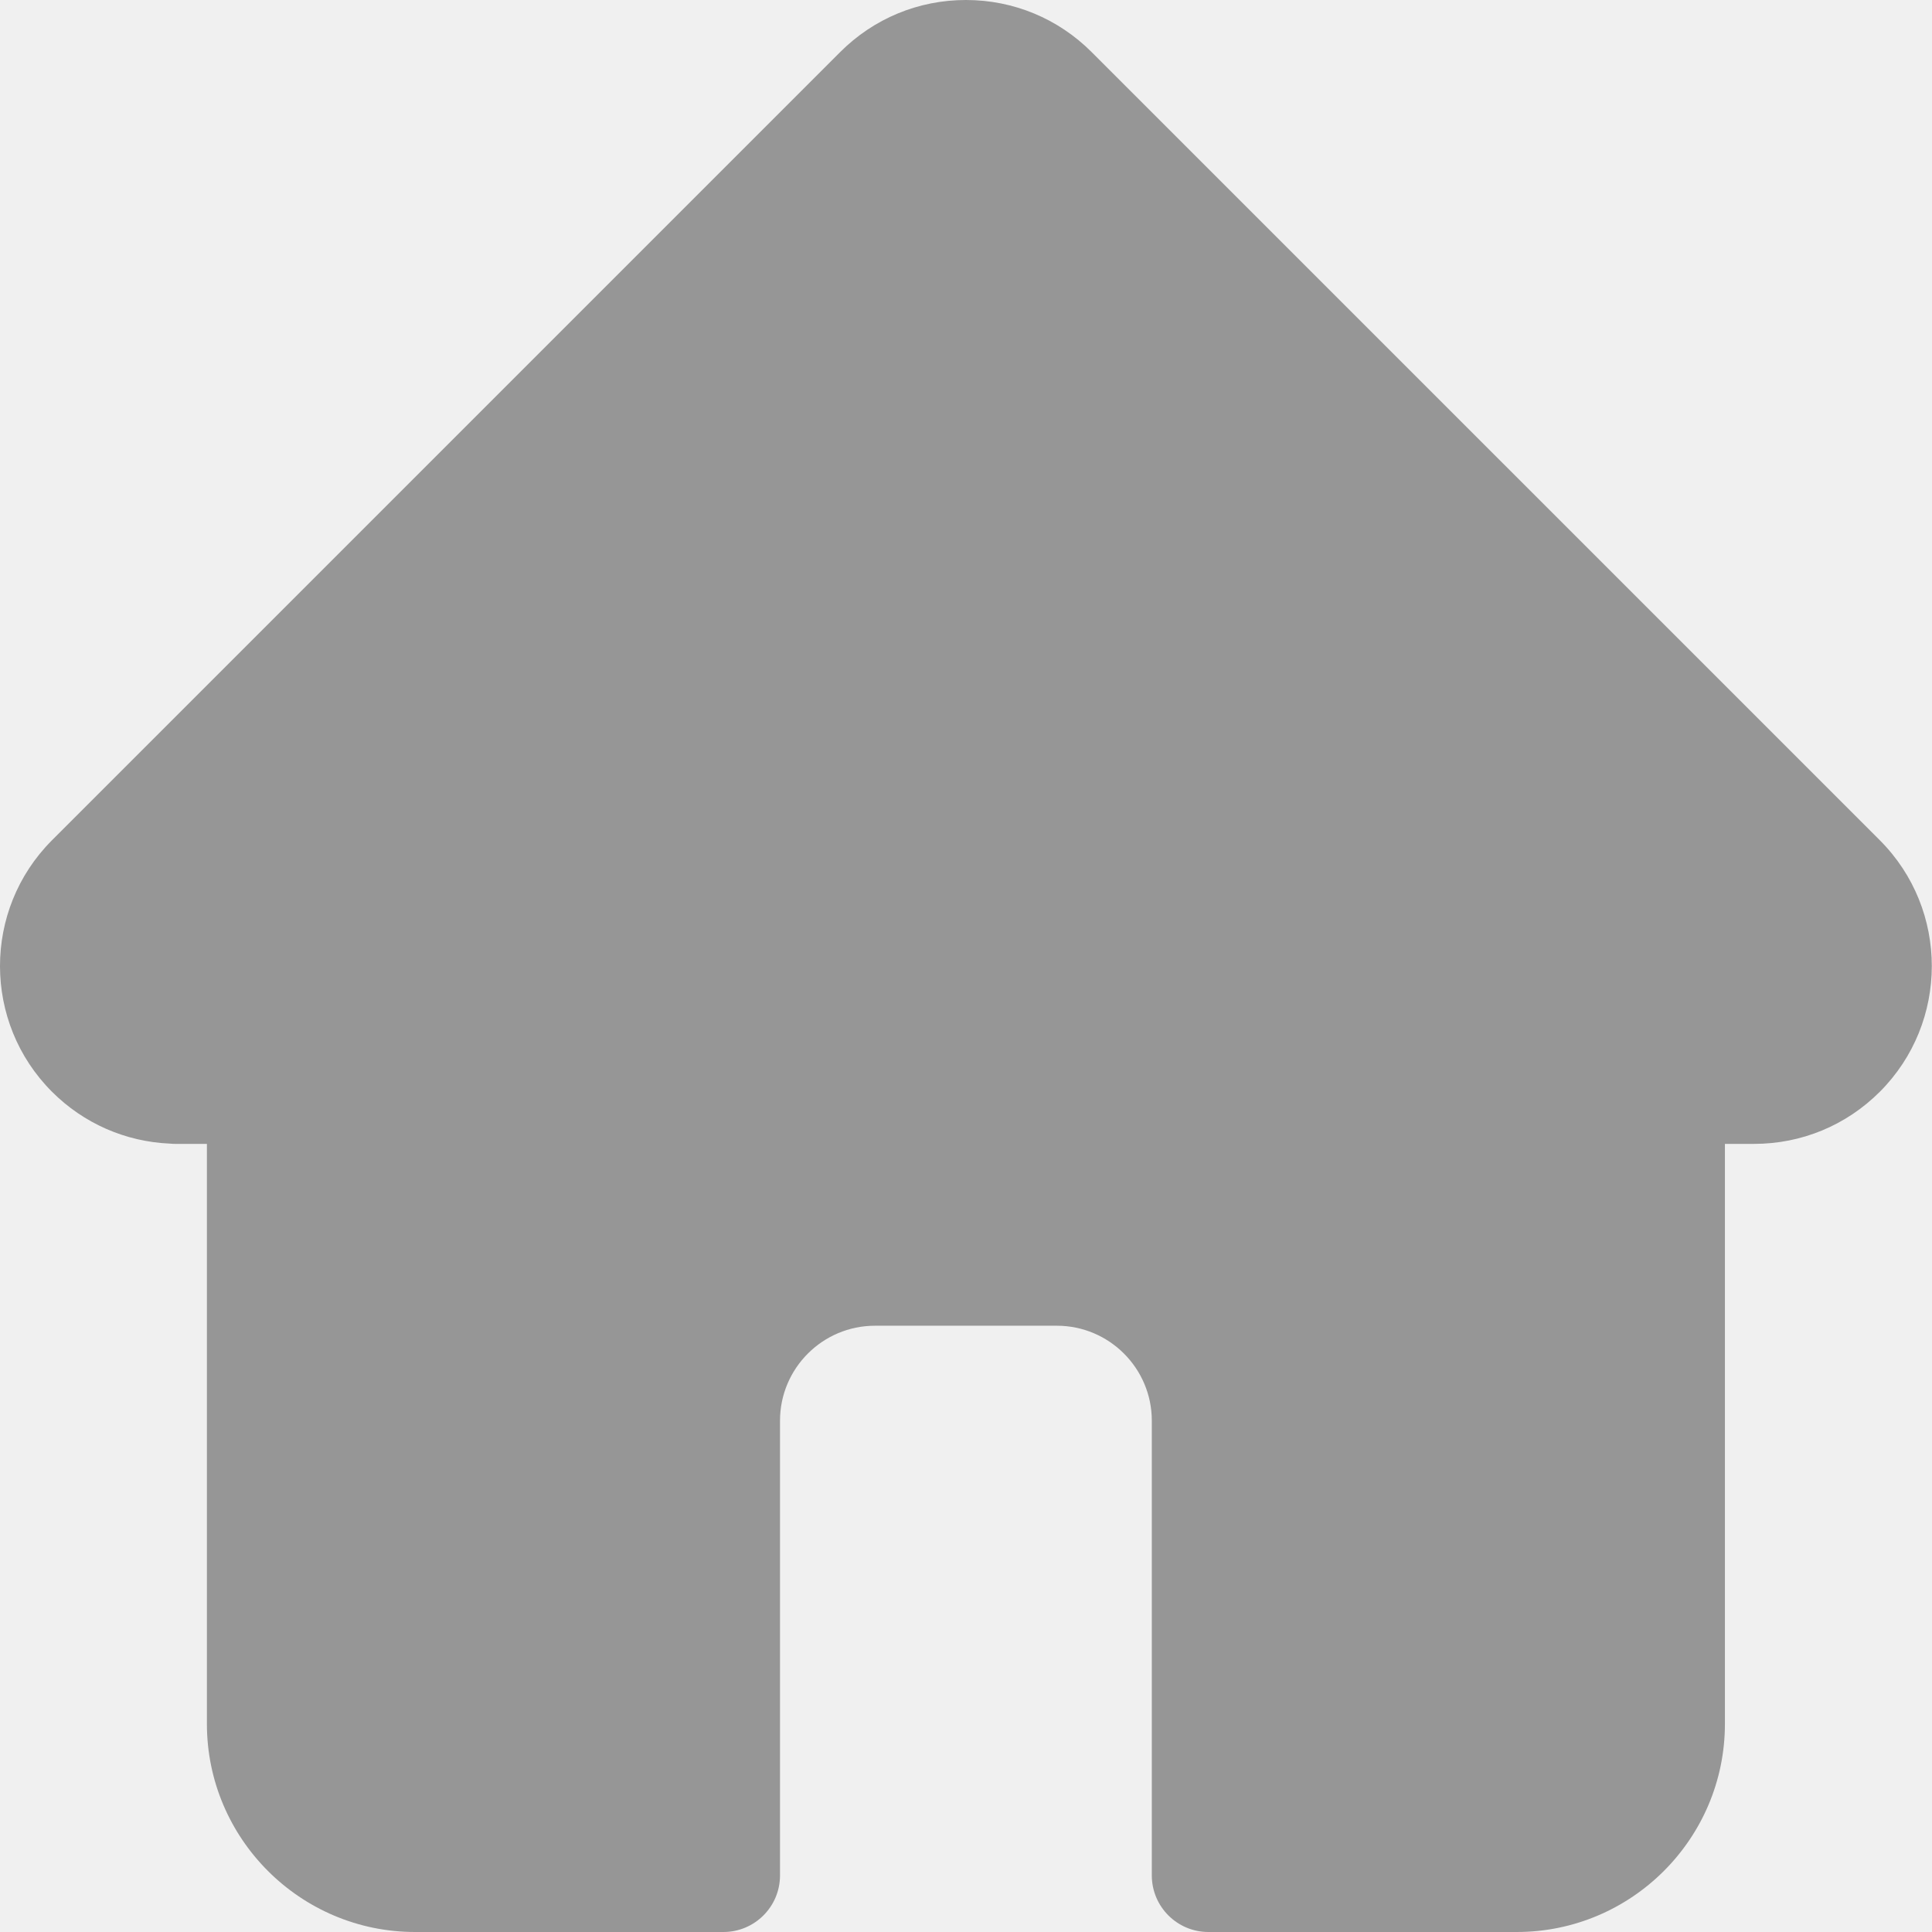
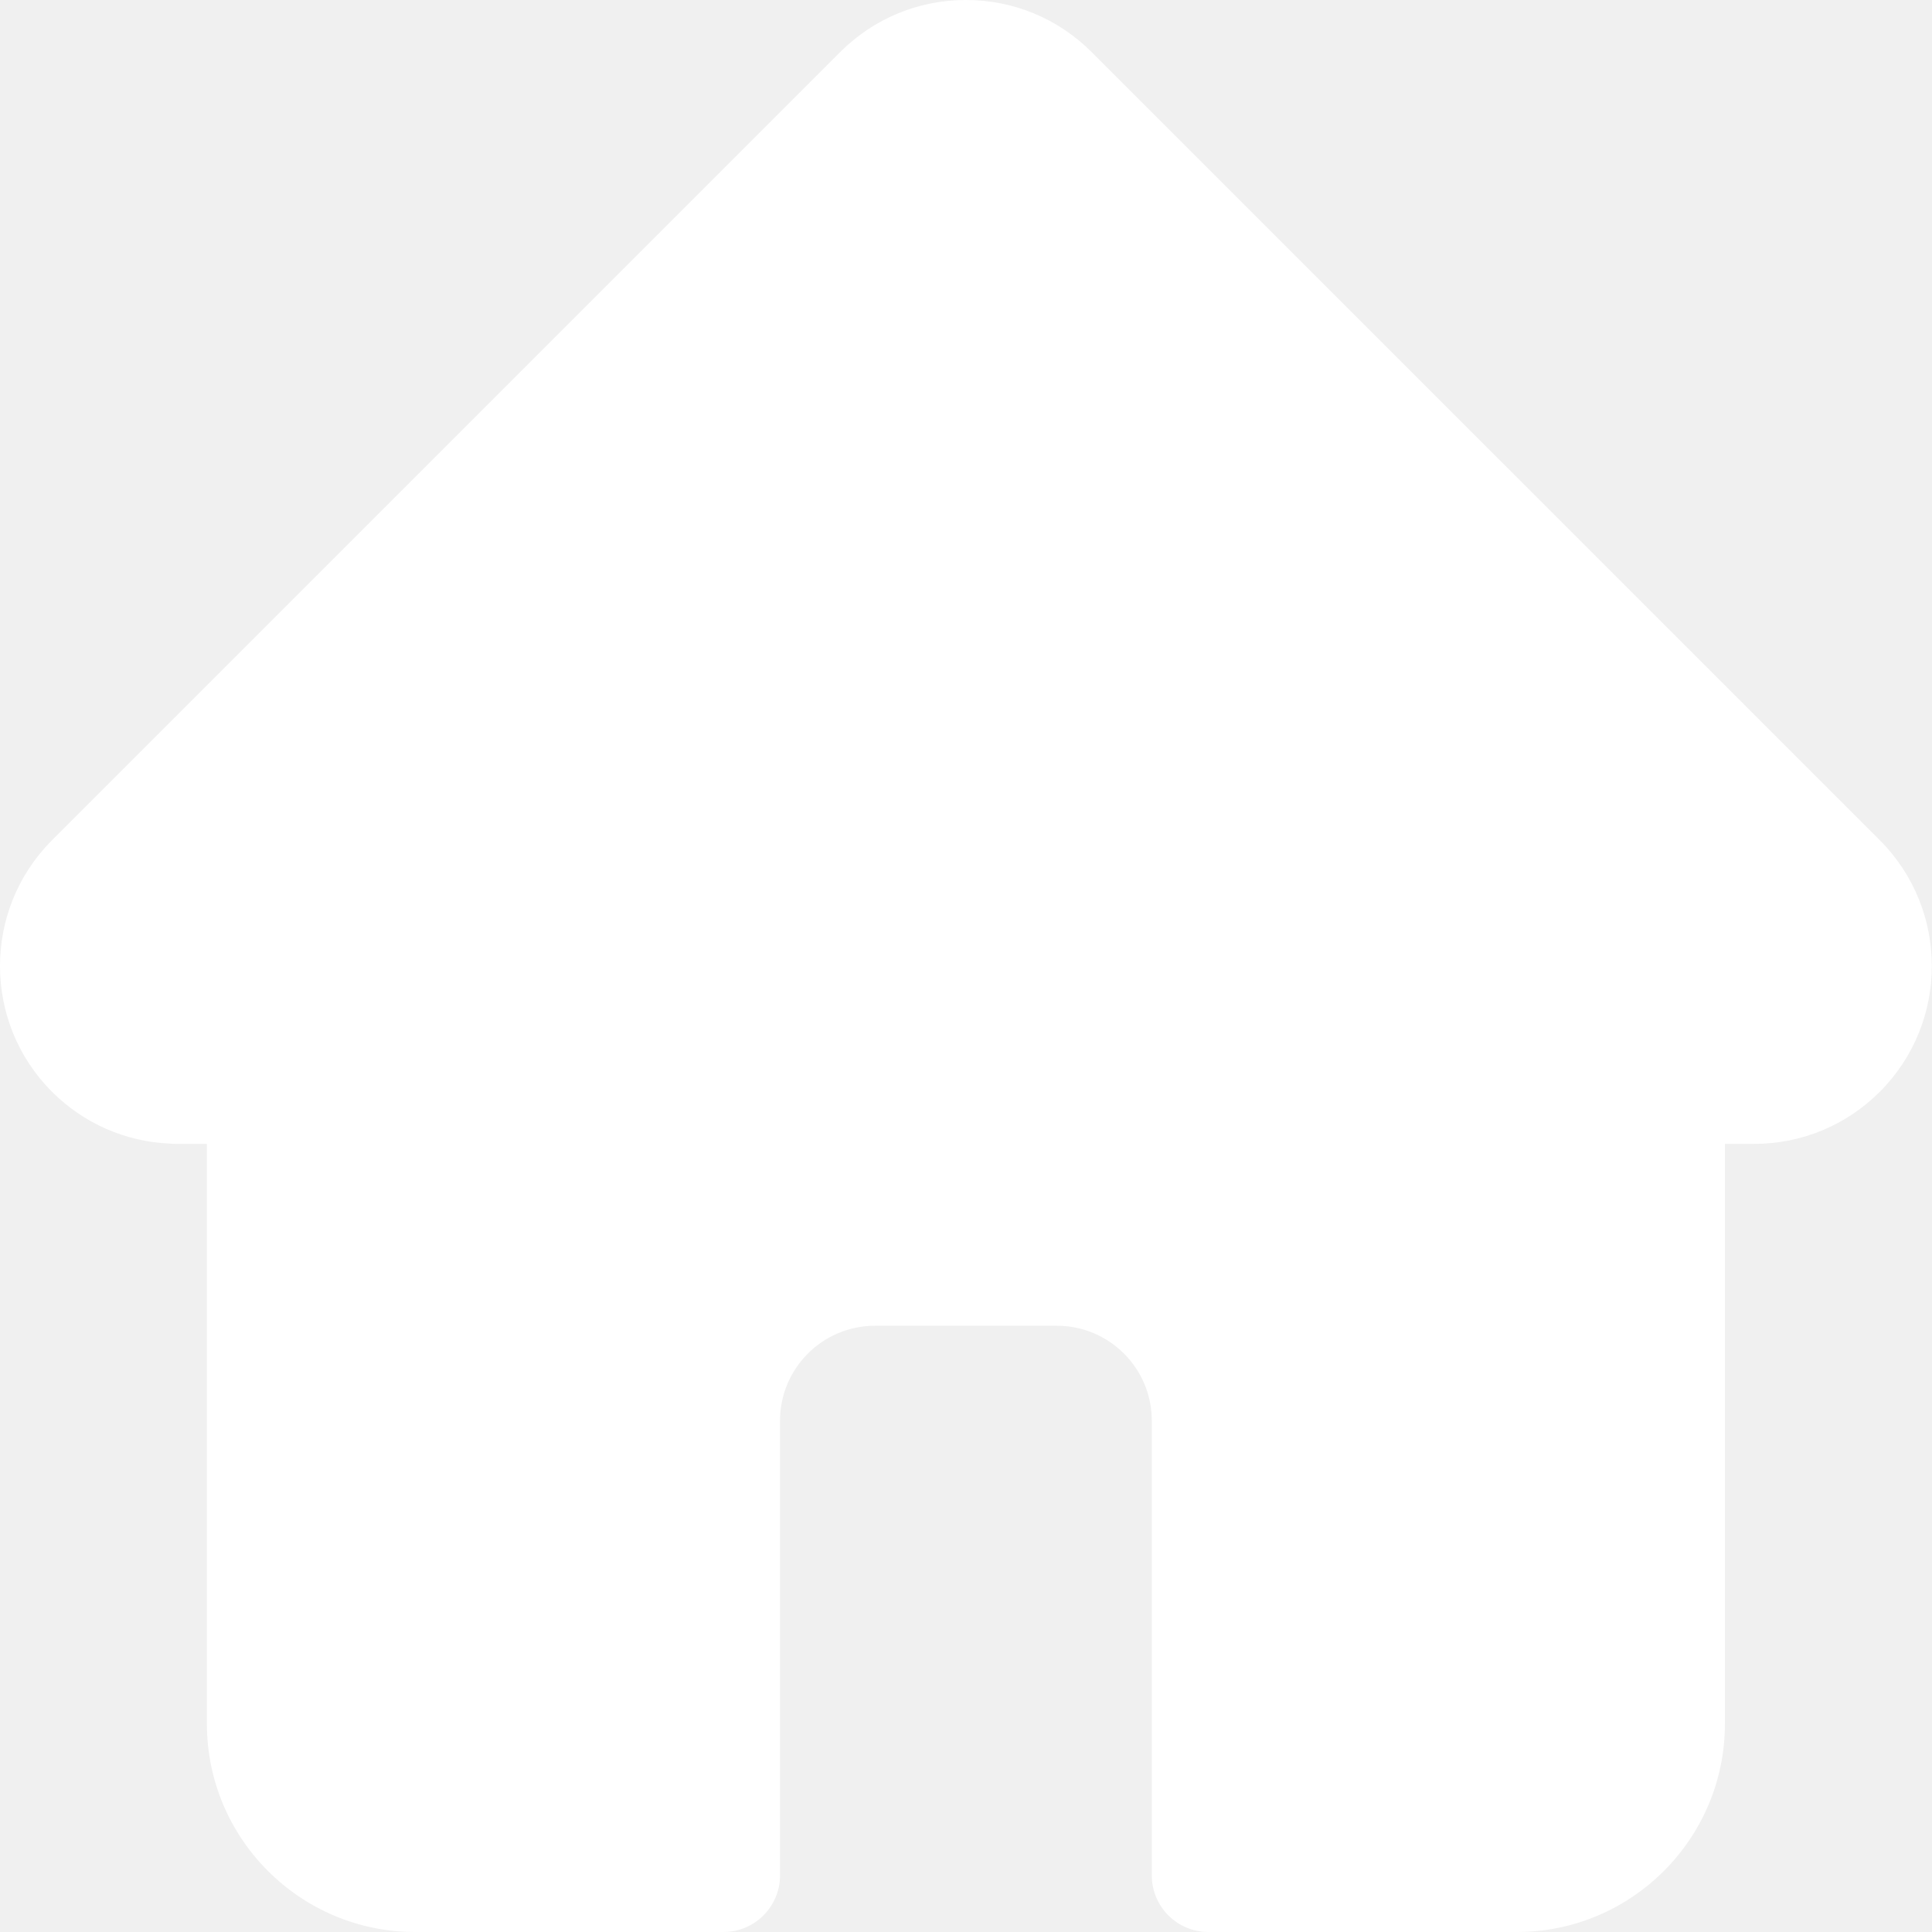
<svg xmlns="http://www.w3.org/2000/svg" height="18pt" viewBox="0 0 512 512" width="18pt">
-   <path d="m498.195 222.695c-.012-.012-.023-.023-.035-.035l-208.855-208.848c-8.902-8.906-20.738-13.812-33.328-13.812-12.59 0-24.426 4.902-33.332 13.809l-208.746 208.742c-.07.07-.141.145-.211.215-18.281 18.387-18.25 48.219.09 66.559 8.379 8.383 19.445 13.238 31.277 13.746.48.047.965.07 1.453.07h8.324v153.699c0 30.414 24.746 55.16 55.168 55.16h81.711c8.281 0 15-6.715 15-15v-120.5c0-13.879 11.289-25.168 25.168-25.168h48.195c13.879 0 25.168 11.289 25.168 25.168v120.5c0 8.285 6.715 15 15 15h81.711c30.422 0 55.168-24.746 55.168-55.16v-153.699h7.719c12.586 0 24.422-4.902 33.332-13.809 18.359-18.371 18.367-48.254.023-66.637zm0 0" fill="#969696" />
+   <path d="m498.195 222.695c-.012-.012-.023-.023-.035-.035l-208.855-208.848c-8.902-8.906-20.738-13.812-33.328-13.812-12.59 0-24.426 4.902-33.332 13.809l-208.746 208.742c-.07.07-.141.145-.211.215-18.281 18.387-18.25 48.219.09 66.559 8.379 8.383 19.445 13.238 31.277 13.746.48.047.965.07 1.453.07h8.324v153.699c0 30.414 24.746 55.16 55.168 55.16h81.711c8.281 0 15-6.715 15-15v-120.5c0-13.879 11.289-25.168 25.168-25.168h48.195c13.879 0 25.168 11.289 25.168 25.168v120.5c0 8.285 6.715 15 15 15h81.711c30.422 0 55.168-24.746 55.168-55.16v-153.699h7.719c12.586 0 24.422-4.902 33.332-13.809 18.359-18.371 18.367-48.254.023-66.637zm0 0" fill="#FFFFFF" />
</svg>
